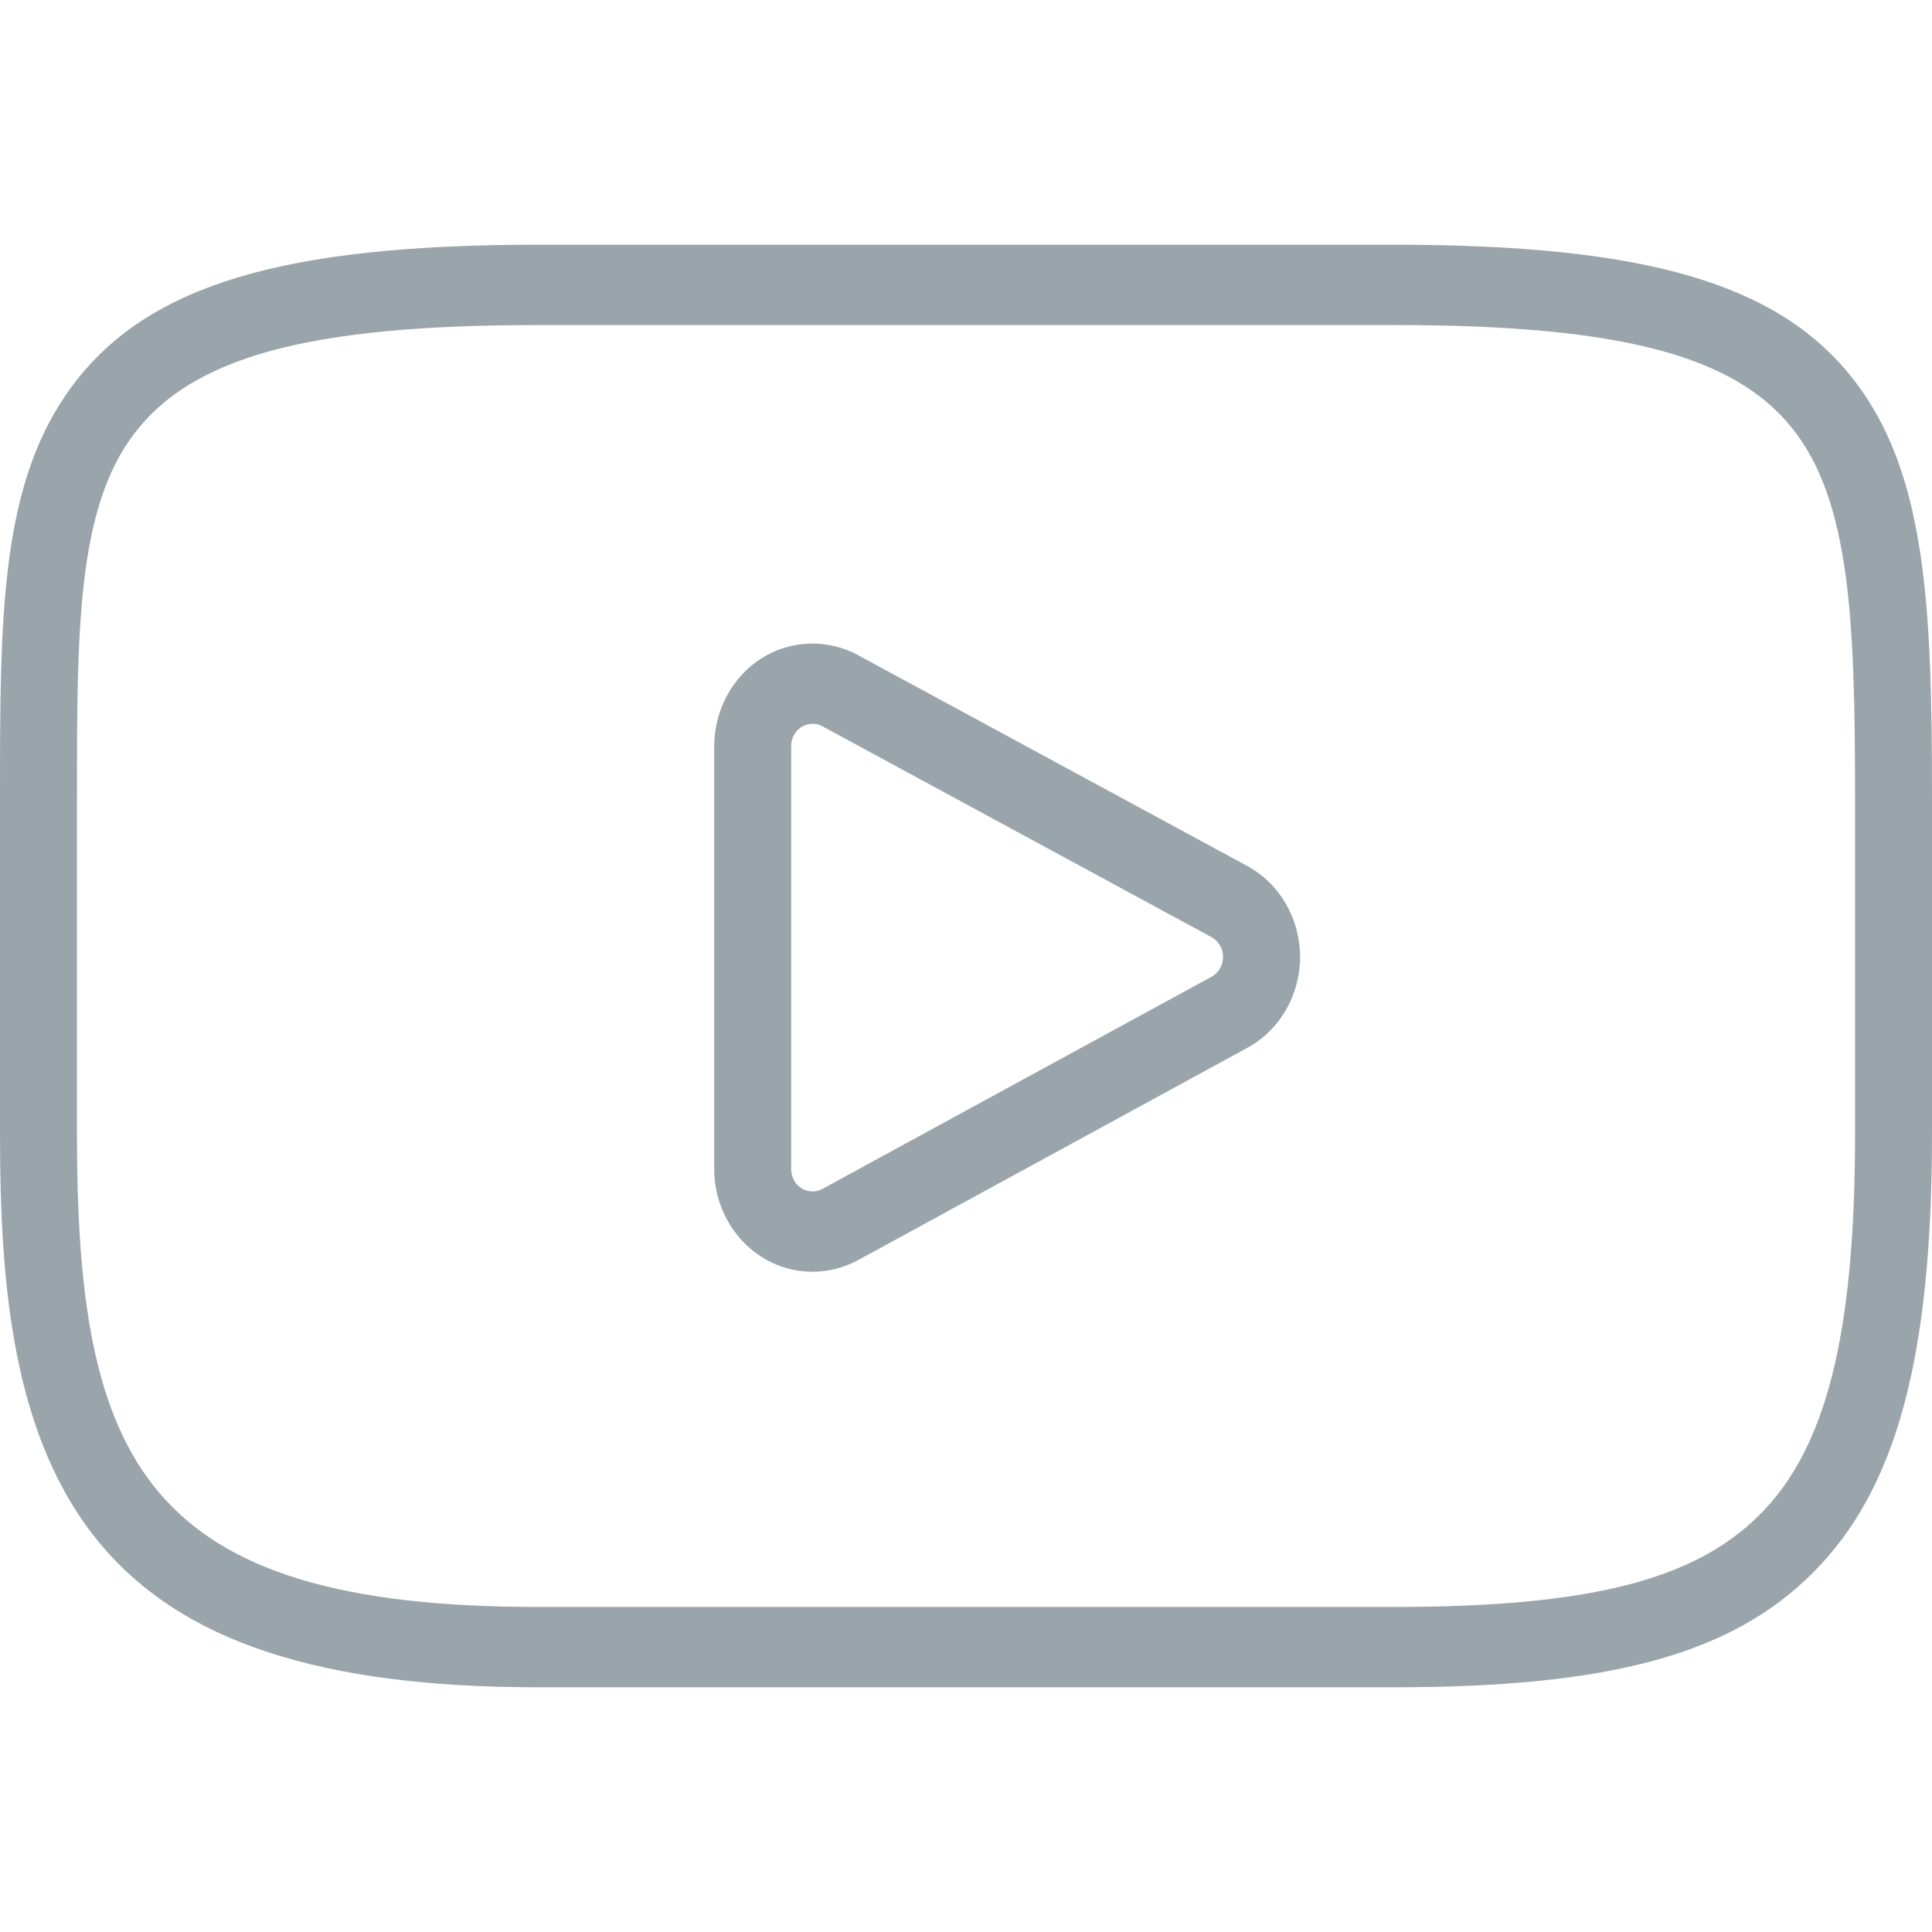
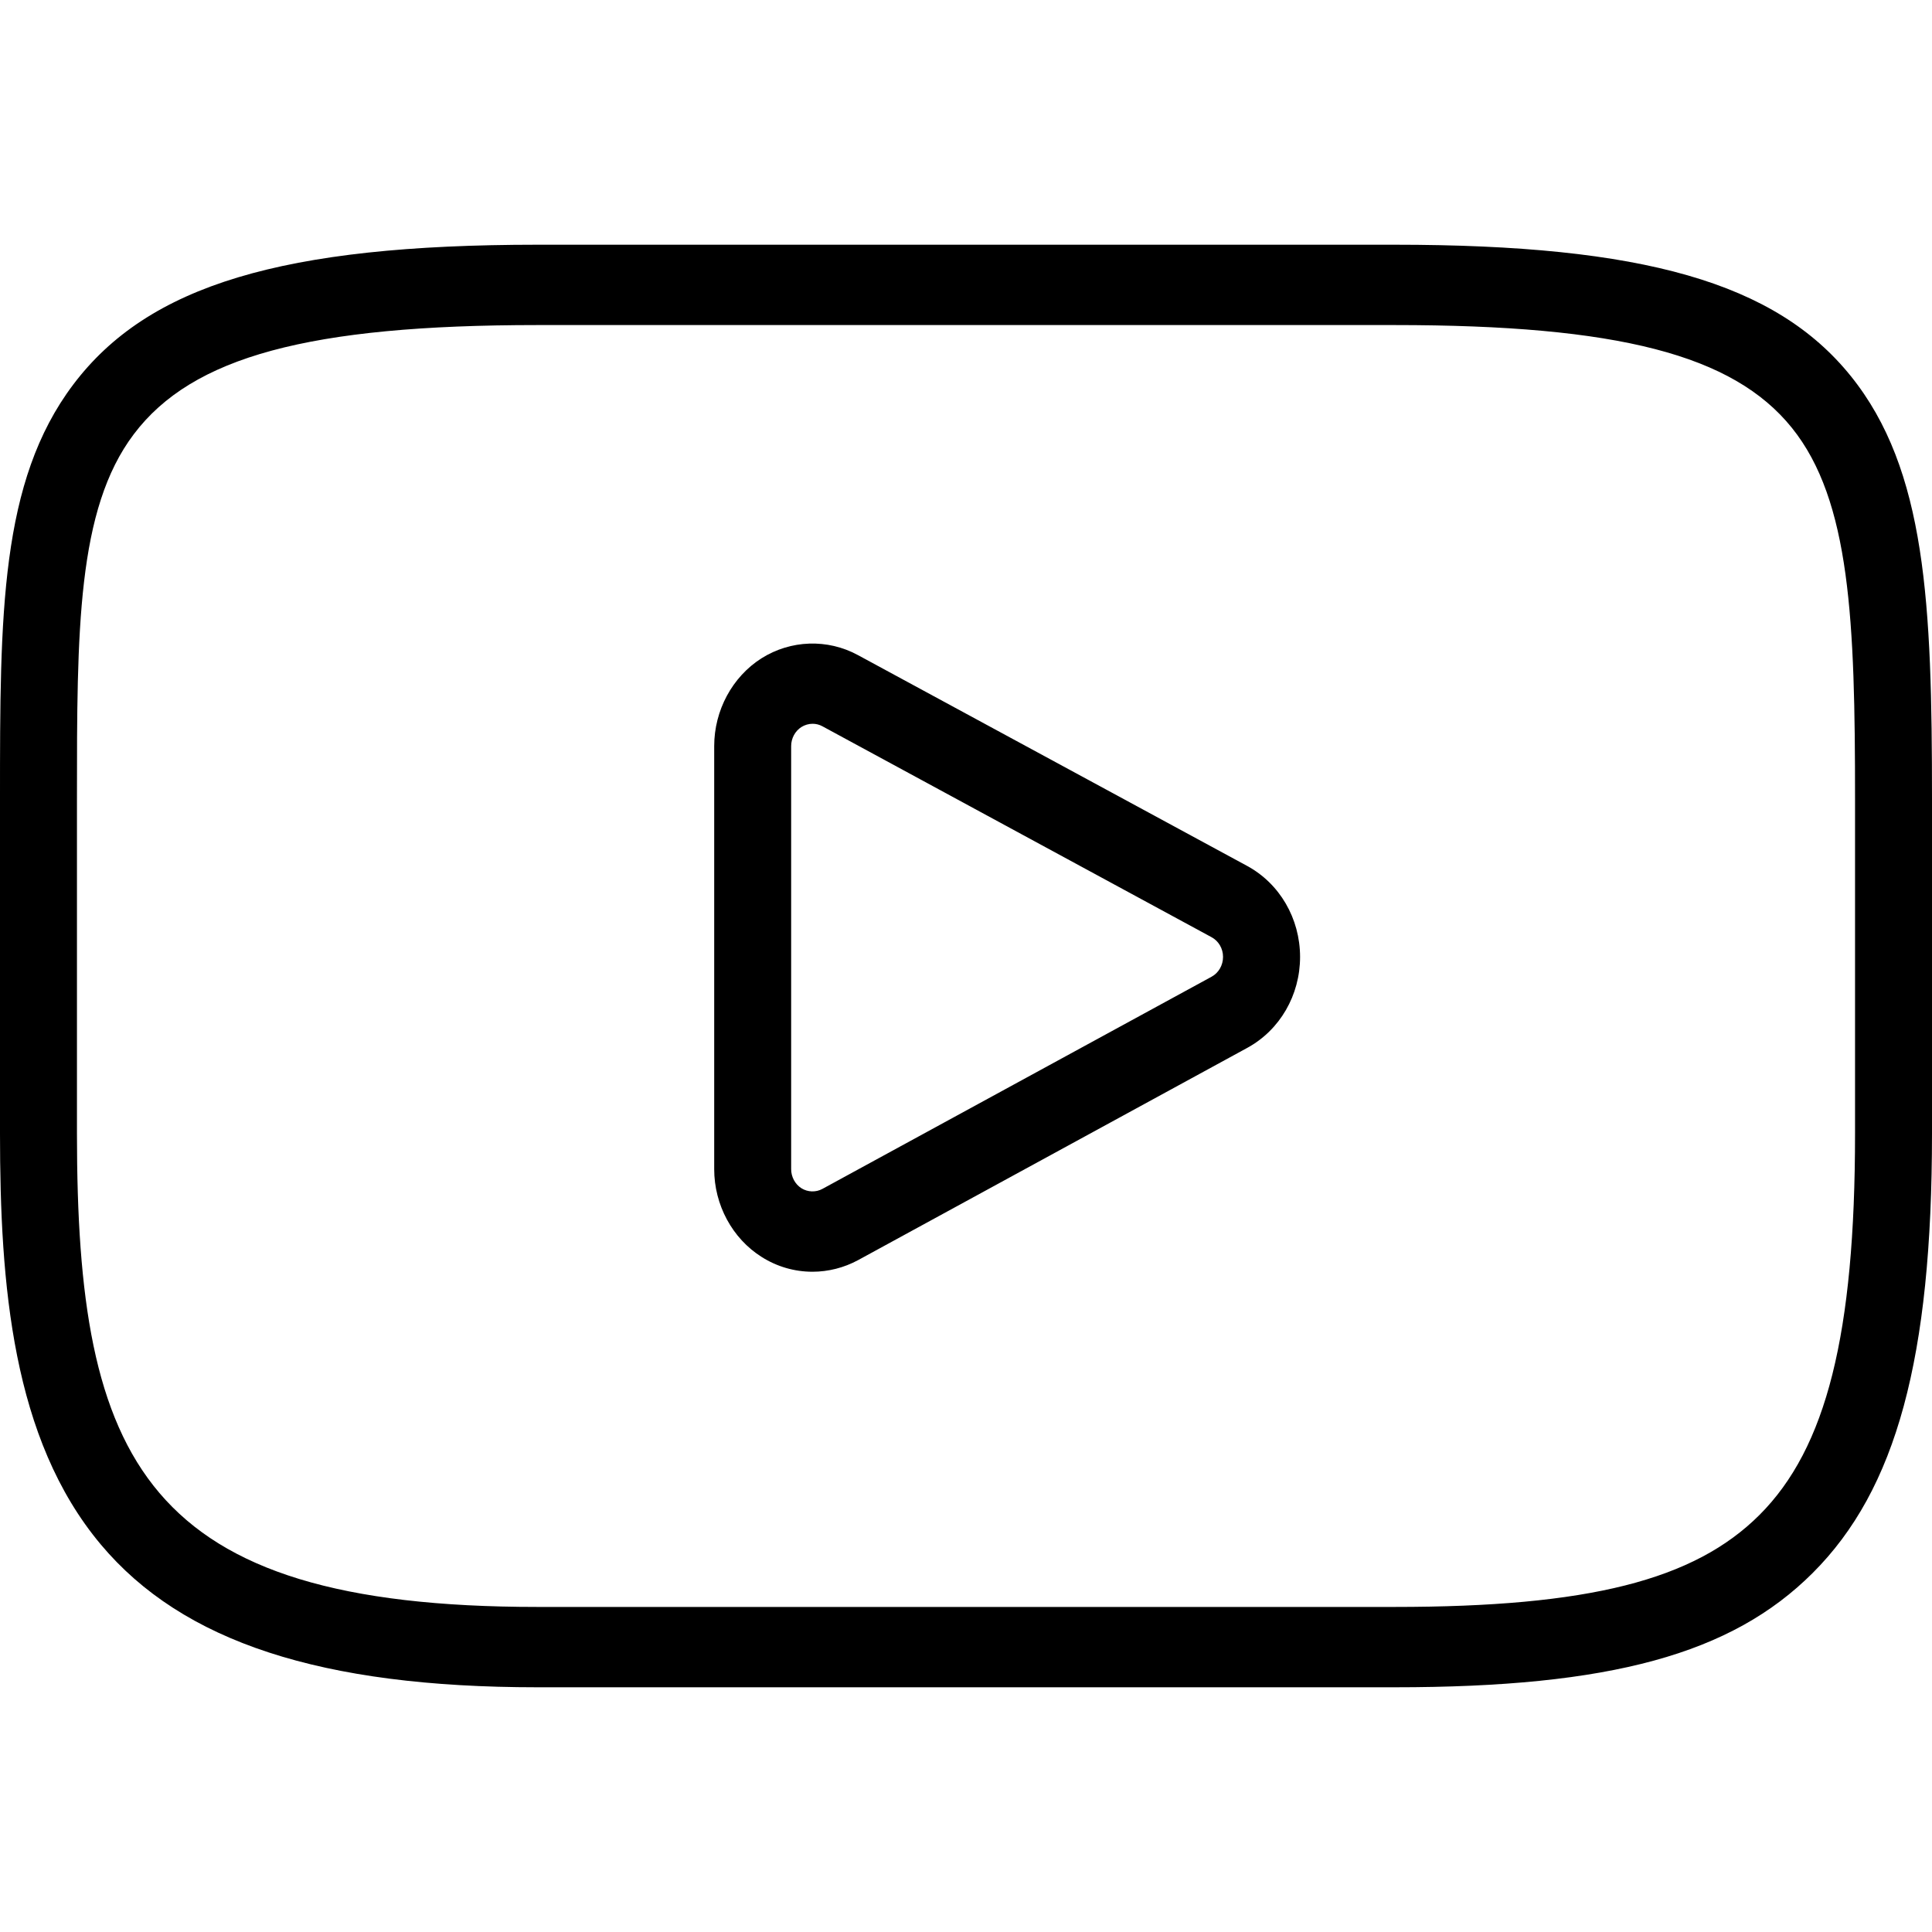
<svg xmlns="http://www.w3.org/2000/svg" width="24" height="24" viewBox="0 0 24 24">
-   <g fill="#9AA5AB" transform="translate(0 3)">
+   <g transform="translate(0 3)">
    <path d="M15.491,7.756 L10.656,5.137 C10.28,4.933 9.822,4.949 9.459,5.178 C9.097,5.408 8.872,5.825 8.872,6.268 L8.872,11.524 C8.872,11.967 9.097,12.385 9.461,12.614 C9.651,12.735 9.87,12.798 10.093,12.798 C10.29,12.798 10.485,12.748 10.659,12.654 L15.494,10.017 C15.899,9.796 16.15,9.363 16.15,8.886 C16.149,8.409 15.897,7.976 15.491,7.756 Z M15.051,9.133 L15.051,9.133 L10.216,11.769 C10.136,11.813 10.034,11.81 9.956,11.761 C9.877,11.711 9.828,11.62 9.828,11.524 L9.828,6.268 C9.828,6.172 9.877,6.081 9.956,6.031 C9.998,6.005 10.046,5.991 10.094,5.991 C10.136,5.991 10.178,6.001 10.216,6.022 L15.05,8.642 C15.138,8.689 15.193,8.783 15.193,8.887 C15.193,8.99 15.139,9.085 15.051,9.133 Z" />
    <path d="M22.99,1.67 L22.99,1.67 C22.056,0.512 20.414,0.04 17.323,0.04 L6.677,0.04 C3.512,0.04 1.841,0.543 0.91,1.777 C0,2.984 0,4.634 0,6.919 L0,11.081 C0,12.958 0.152,14.875 1.253,16.187 C2.268,17.397 3.991,17.96 6.677,17.96 L17.323,17.96 C20.003,17.96 21.508,17.549 22.518,16.54 C23.557,15.503 24,13.87 24,11.081 L24,6.919 C24,4.505 23.93,2.836 22.99,1.67 Z M23.044,11.081 C23.044,13.572 22.689,14.988 21.857,15.819 C21.044,16.631 19.73,16.962 17.323,16.962 L6.677,16.962 C1.782,16.962 0.956,15.148 0.956,11.082 L0.956,6.919 C0.956,4.835 0.956,3.329 1.662,2.394 C2.388,1.431 3.841,1.038 6.677,1.038 L6.677,1.038 L17.323,1.038 C20.098,1.038 21.528,1.407 22.258,2.313 L22.258,2.313 C22.989,3.219 23.044,4.725 23.044,6.919 L23.044,11.081 L23.044,11.081 Z" />
  </g>
</svg>
